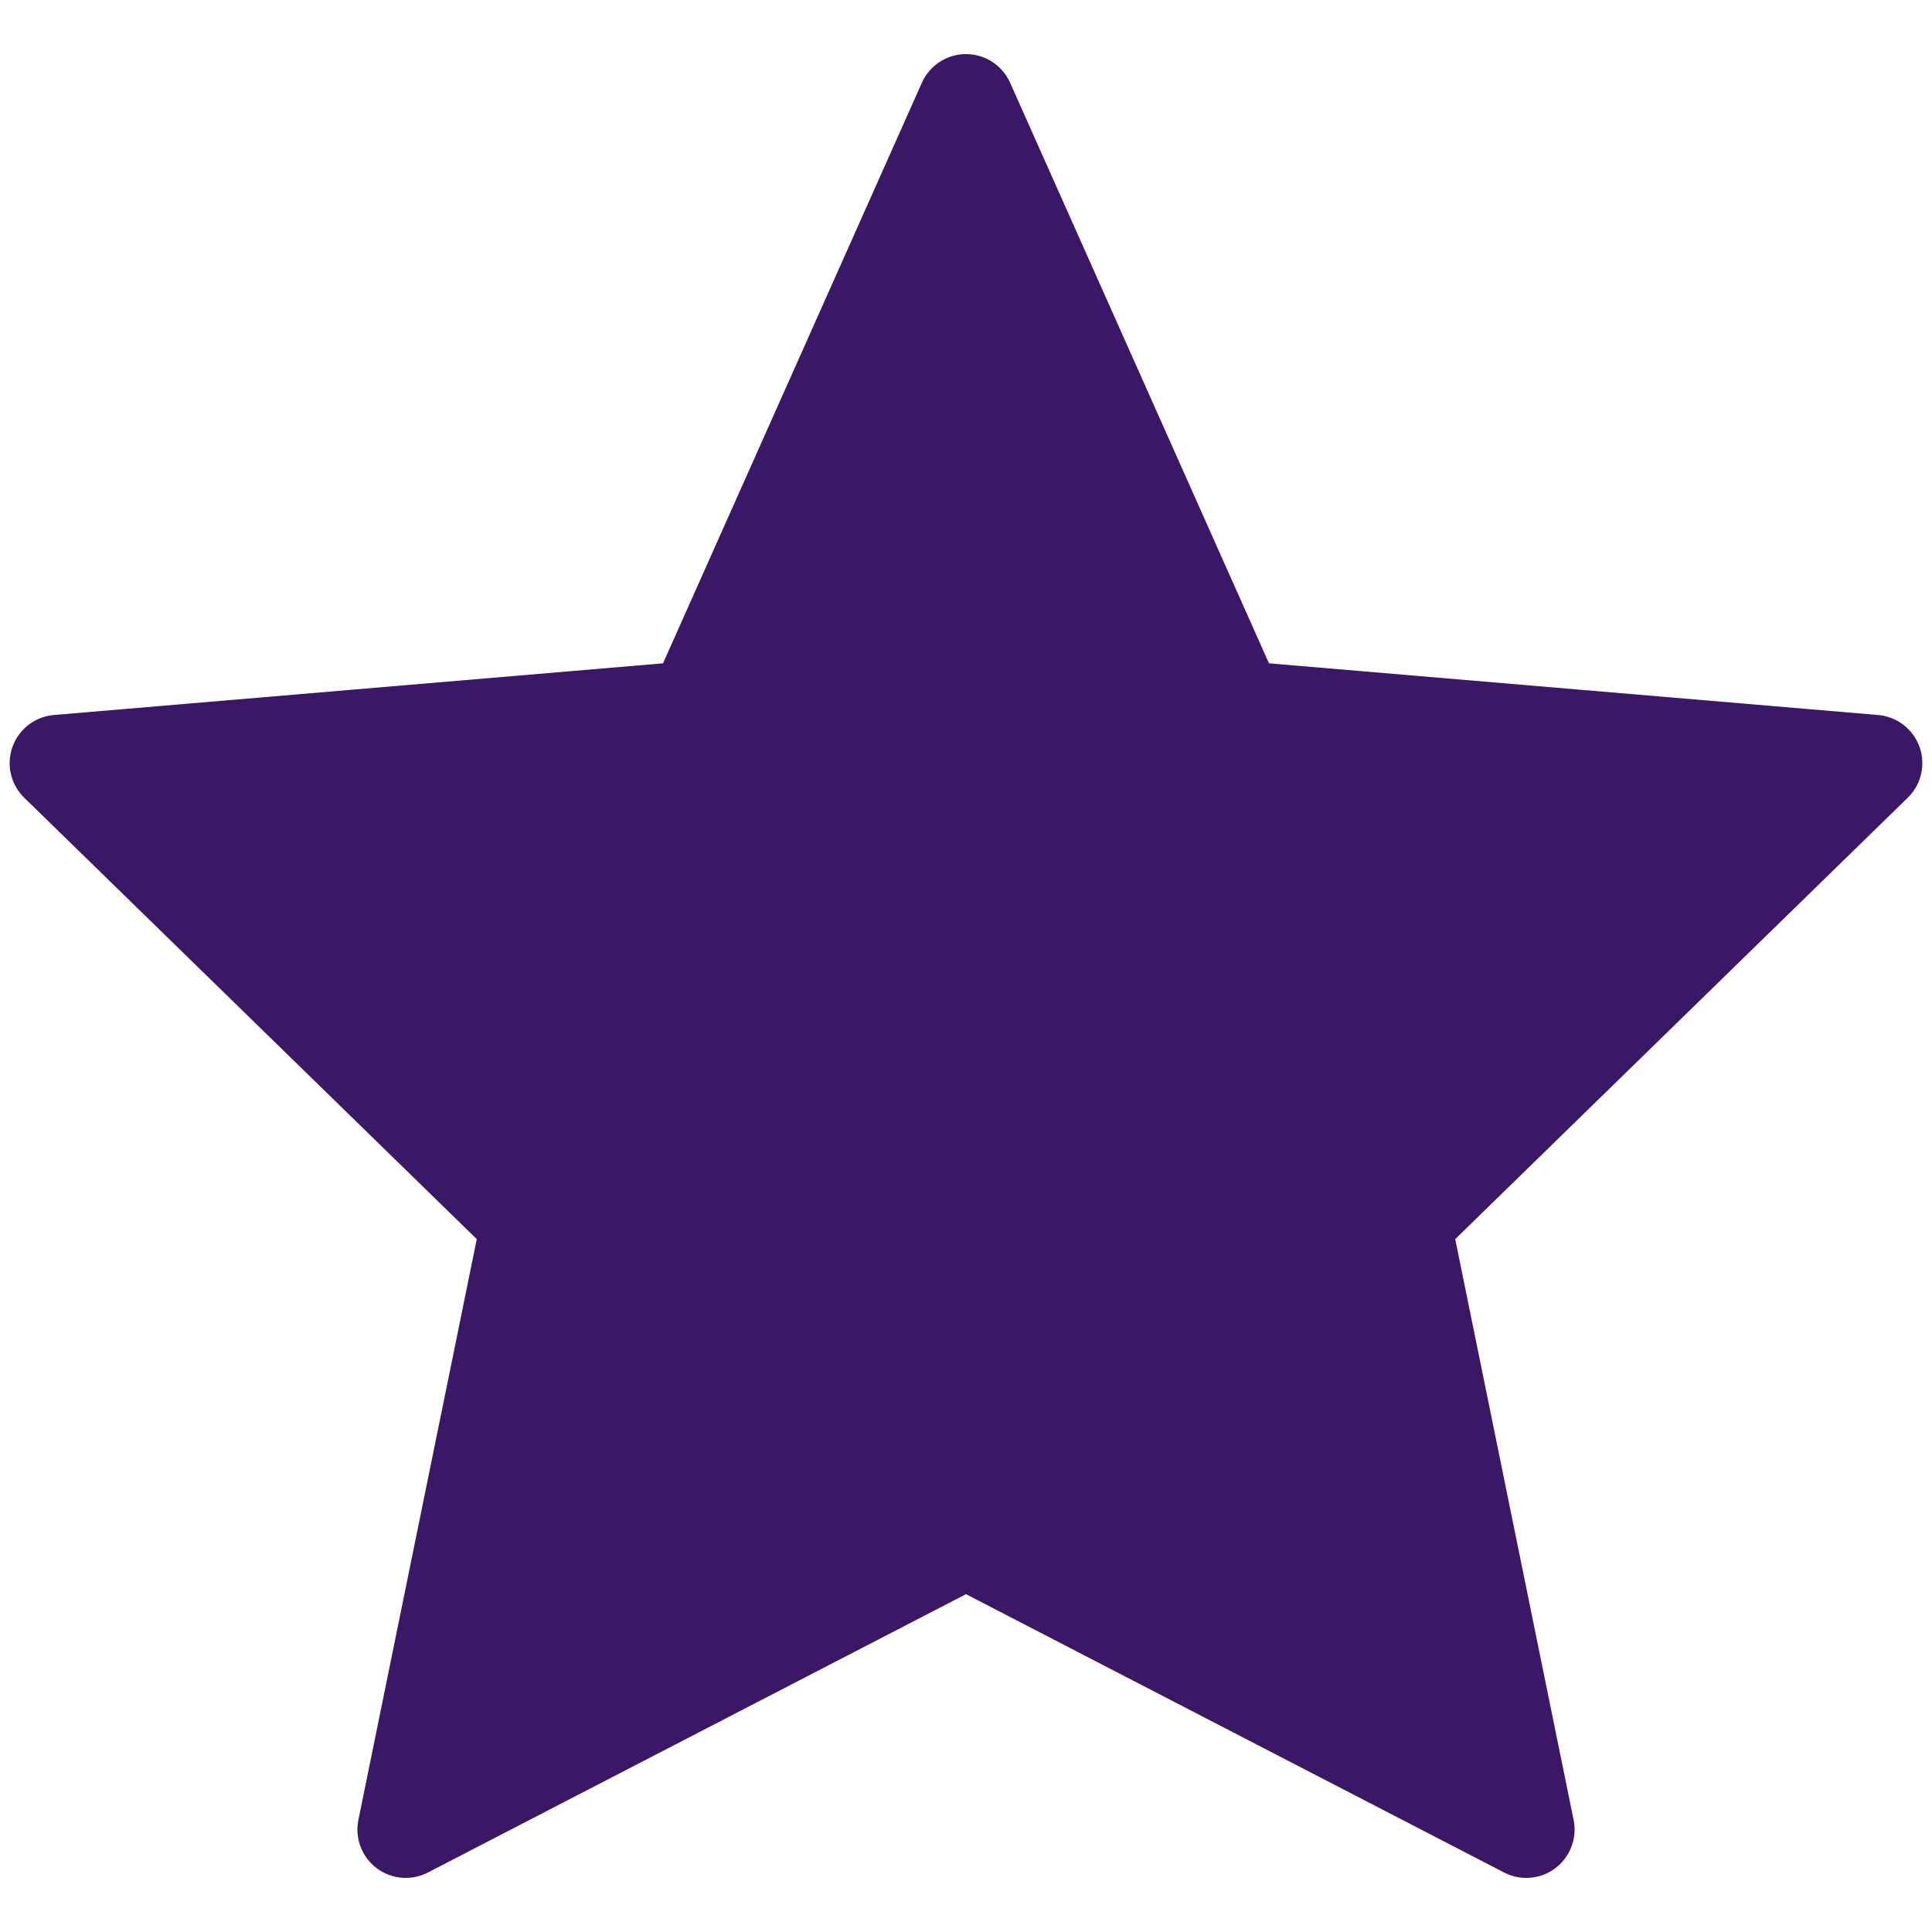
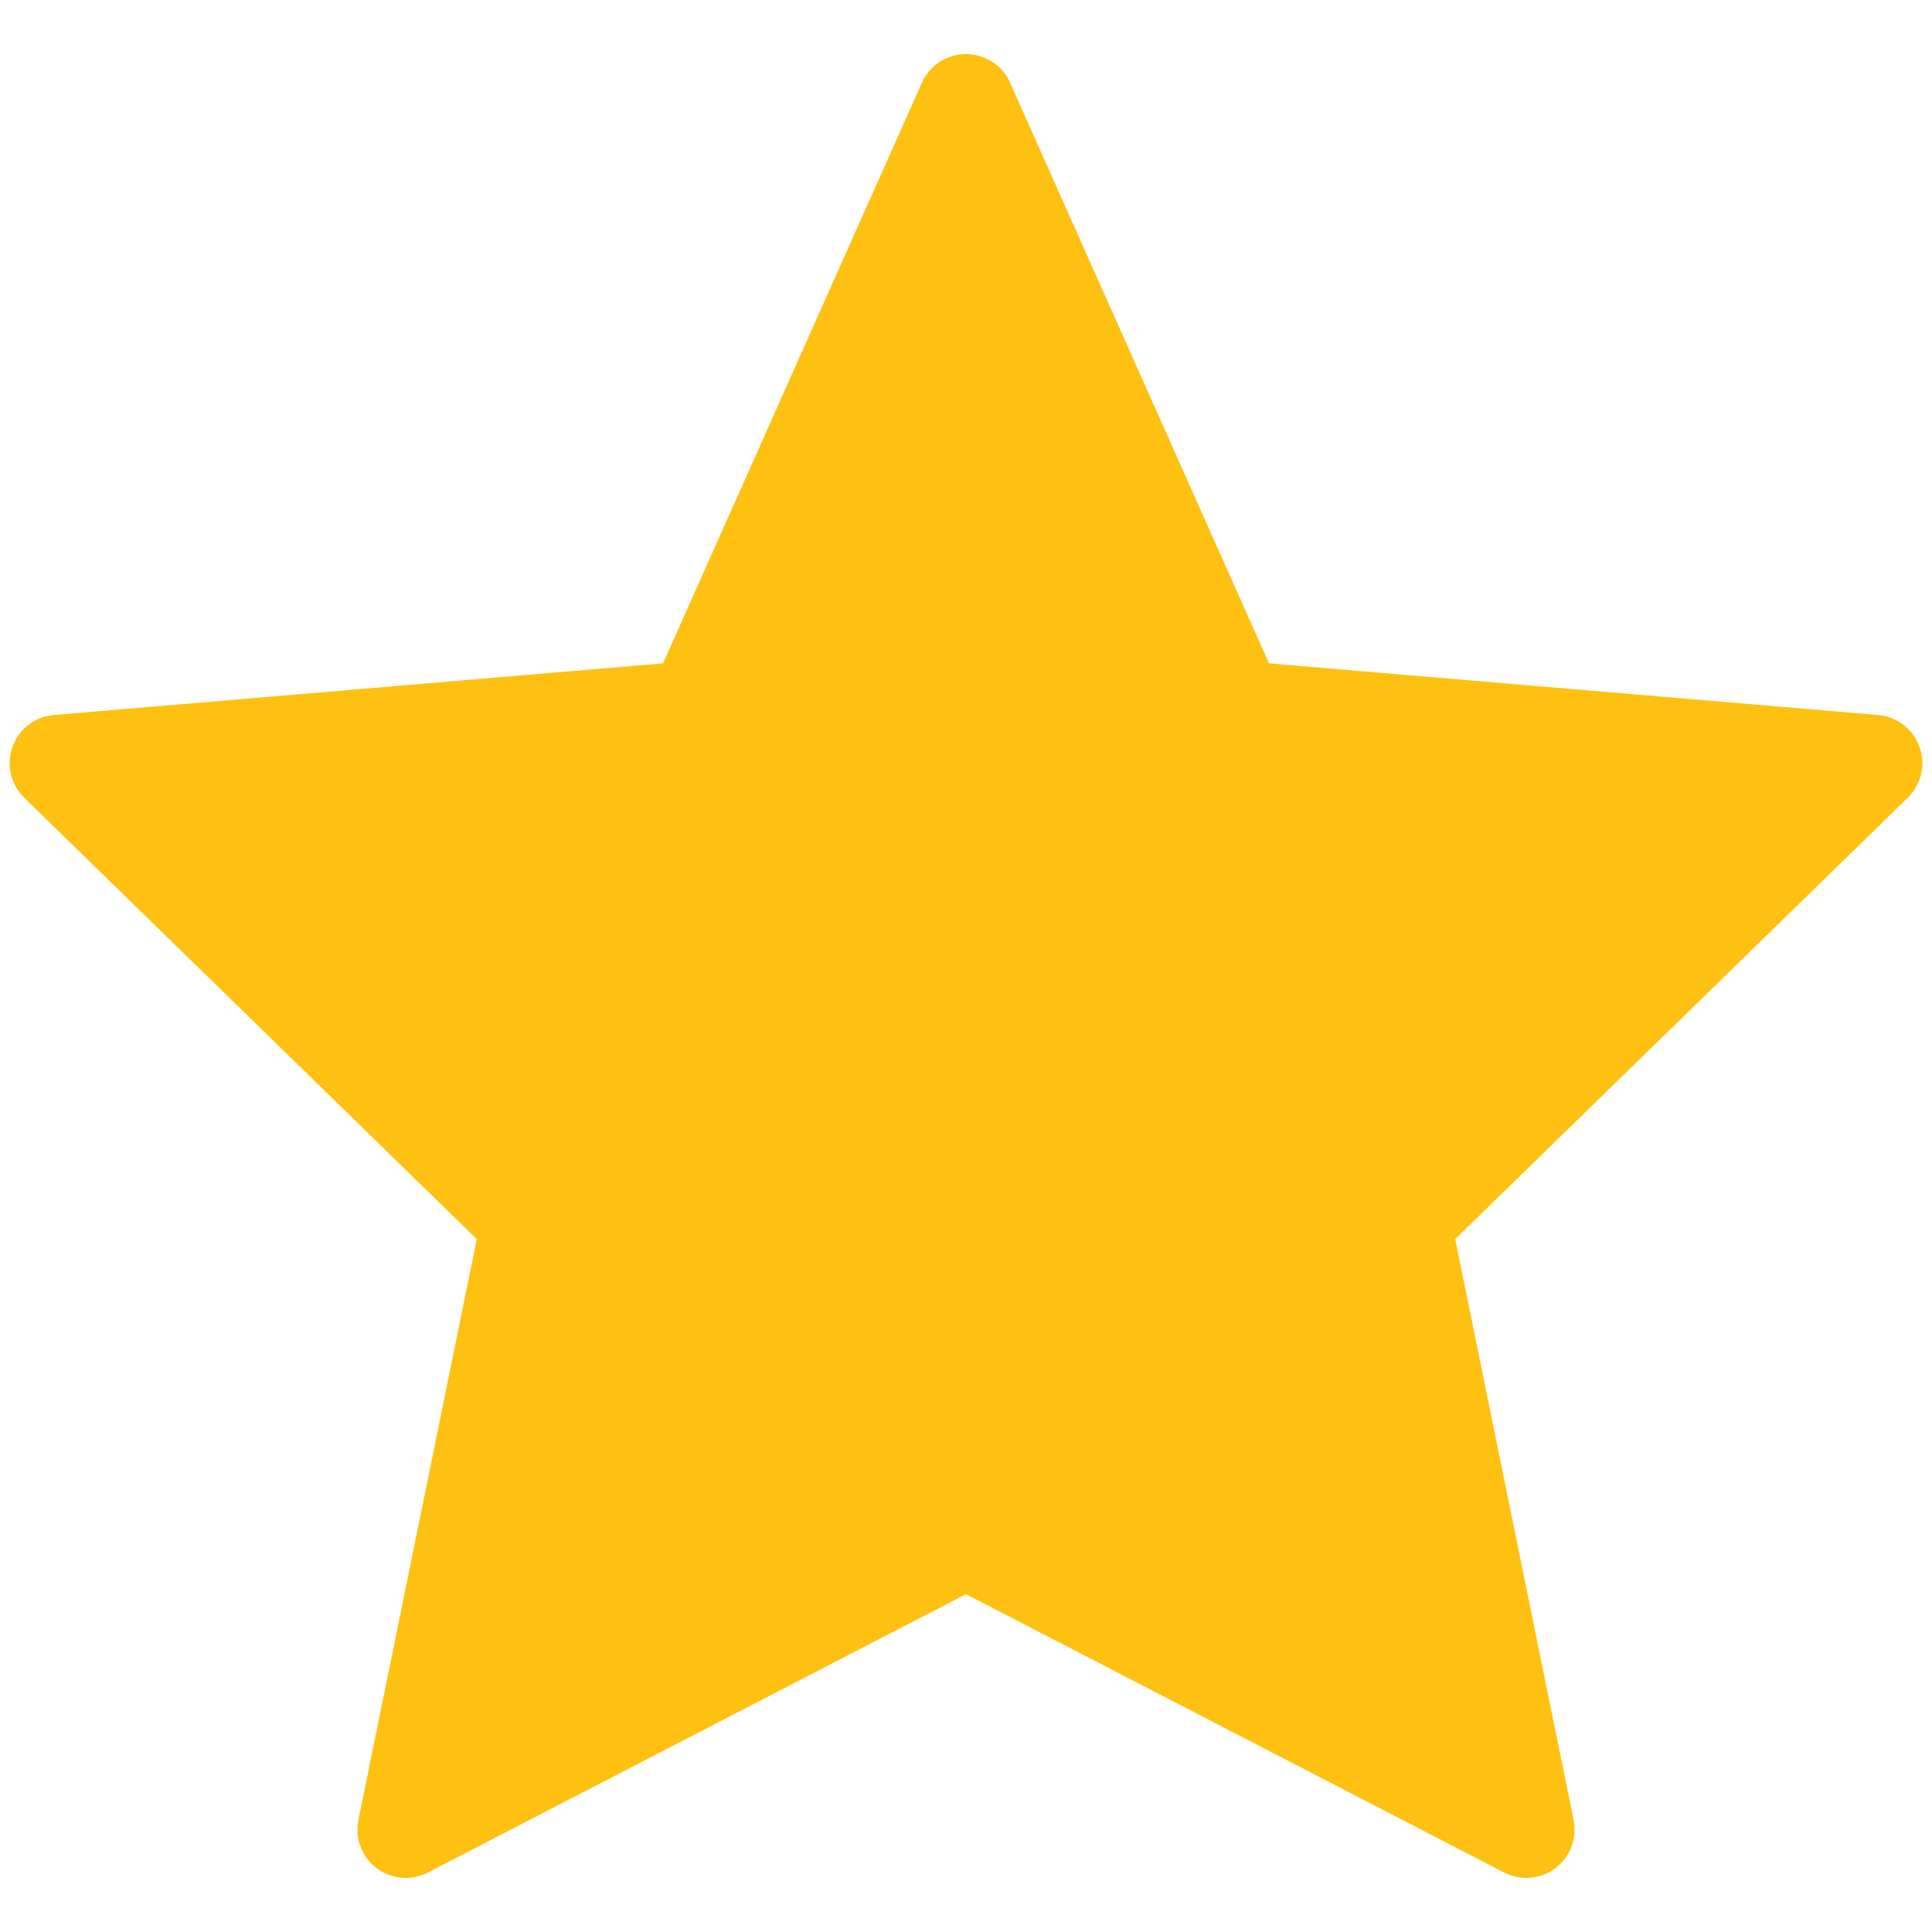
<svg xmlns="http://www.w3.org/2000/svg" viewBox="0 0 100 100">
-   <path d="M50 5.3l14 31.4 33 2.8-24.4 23.8L79 94.7l-29-15-29 15 6.4-31.4L3 39.5l33-2.8z" style="fill:#3a1867;stroke-miterlimit:10;stroke:#3a1867;stroke-linecap:round;stroke-linejoin:round;stroke-width:5" />
+   <path d="M50 5.3l14 31.4 33 2.8-24.4 23.8L79 94.7l-29-15-29 15 6.4-31.4L3 39.5l33-2.8z" style="fill:#fec111;stroke-miterlimit:10;stroke:#fec111;stroke-linecap:round;stroke-linejoin:round;stroke-width:5" />
</svg>
